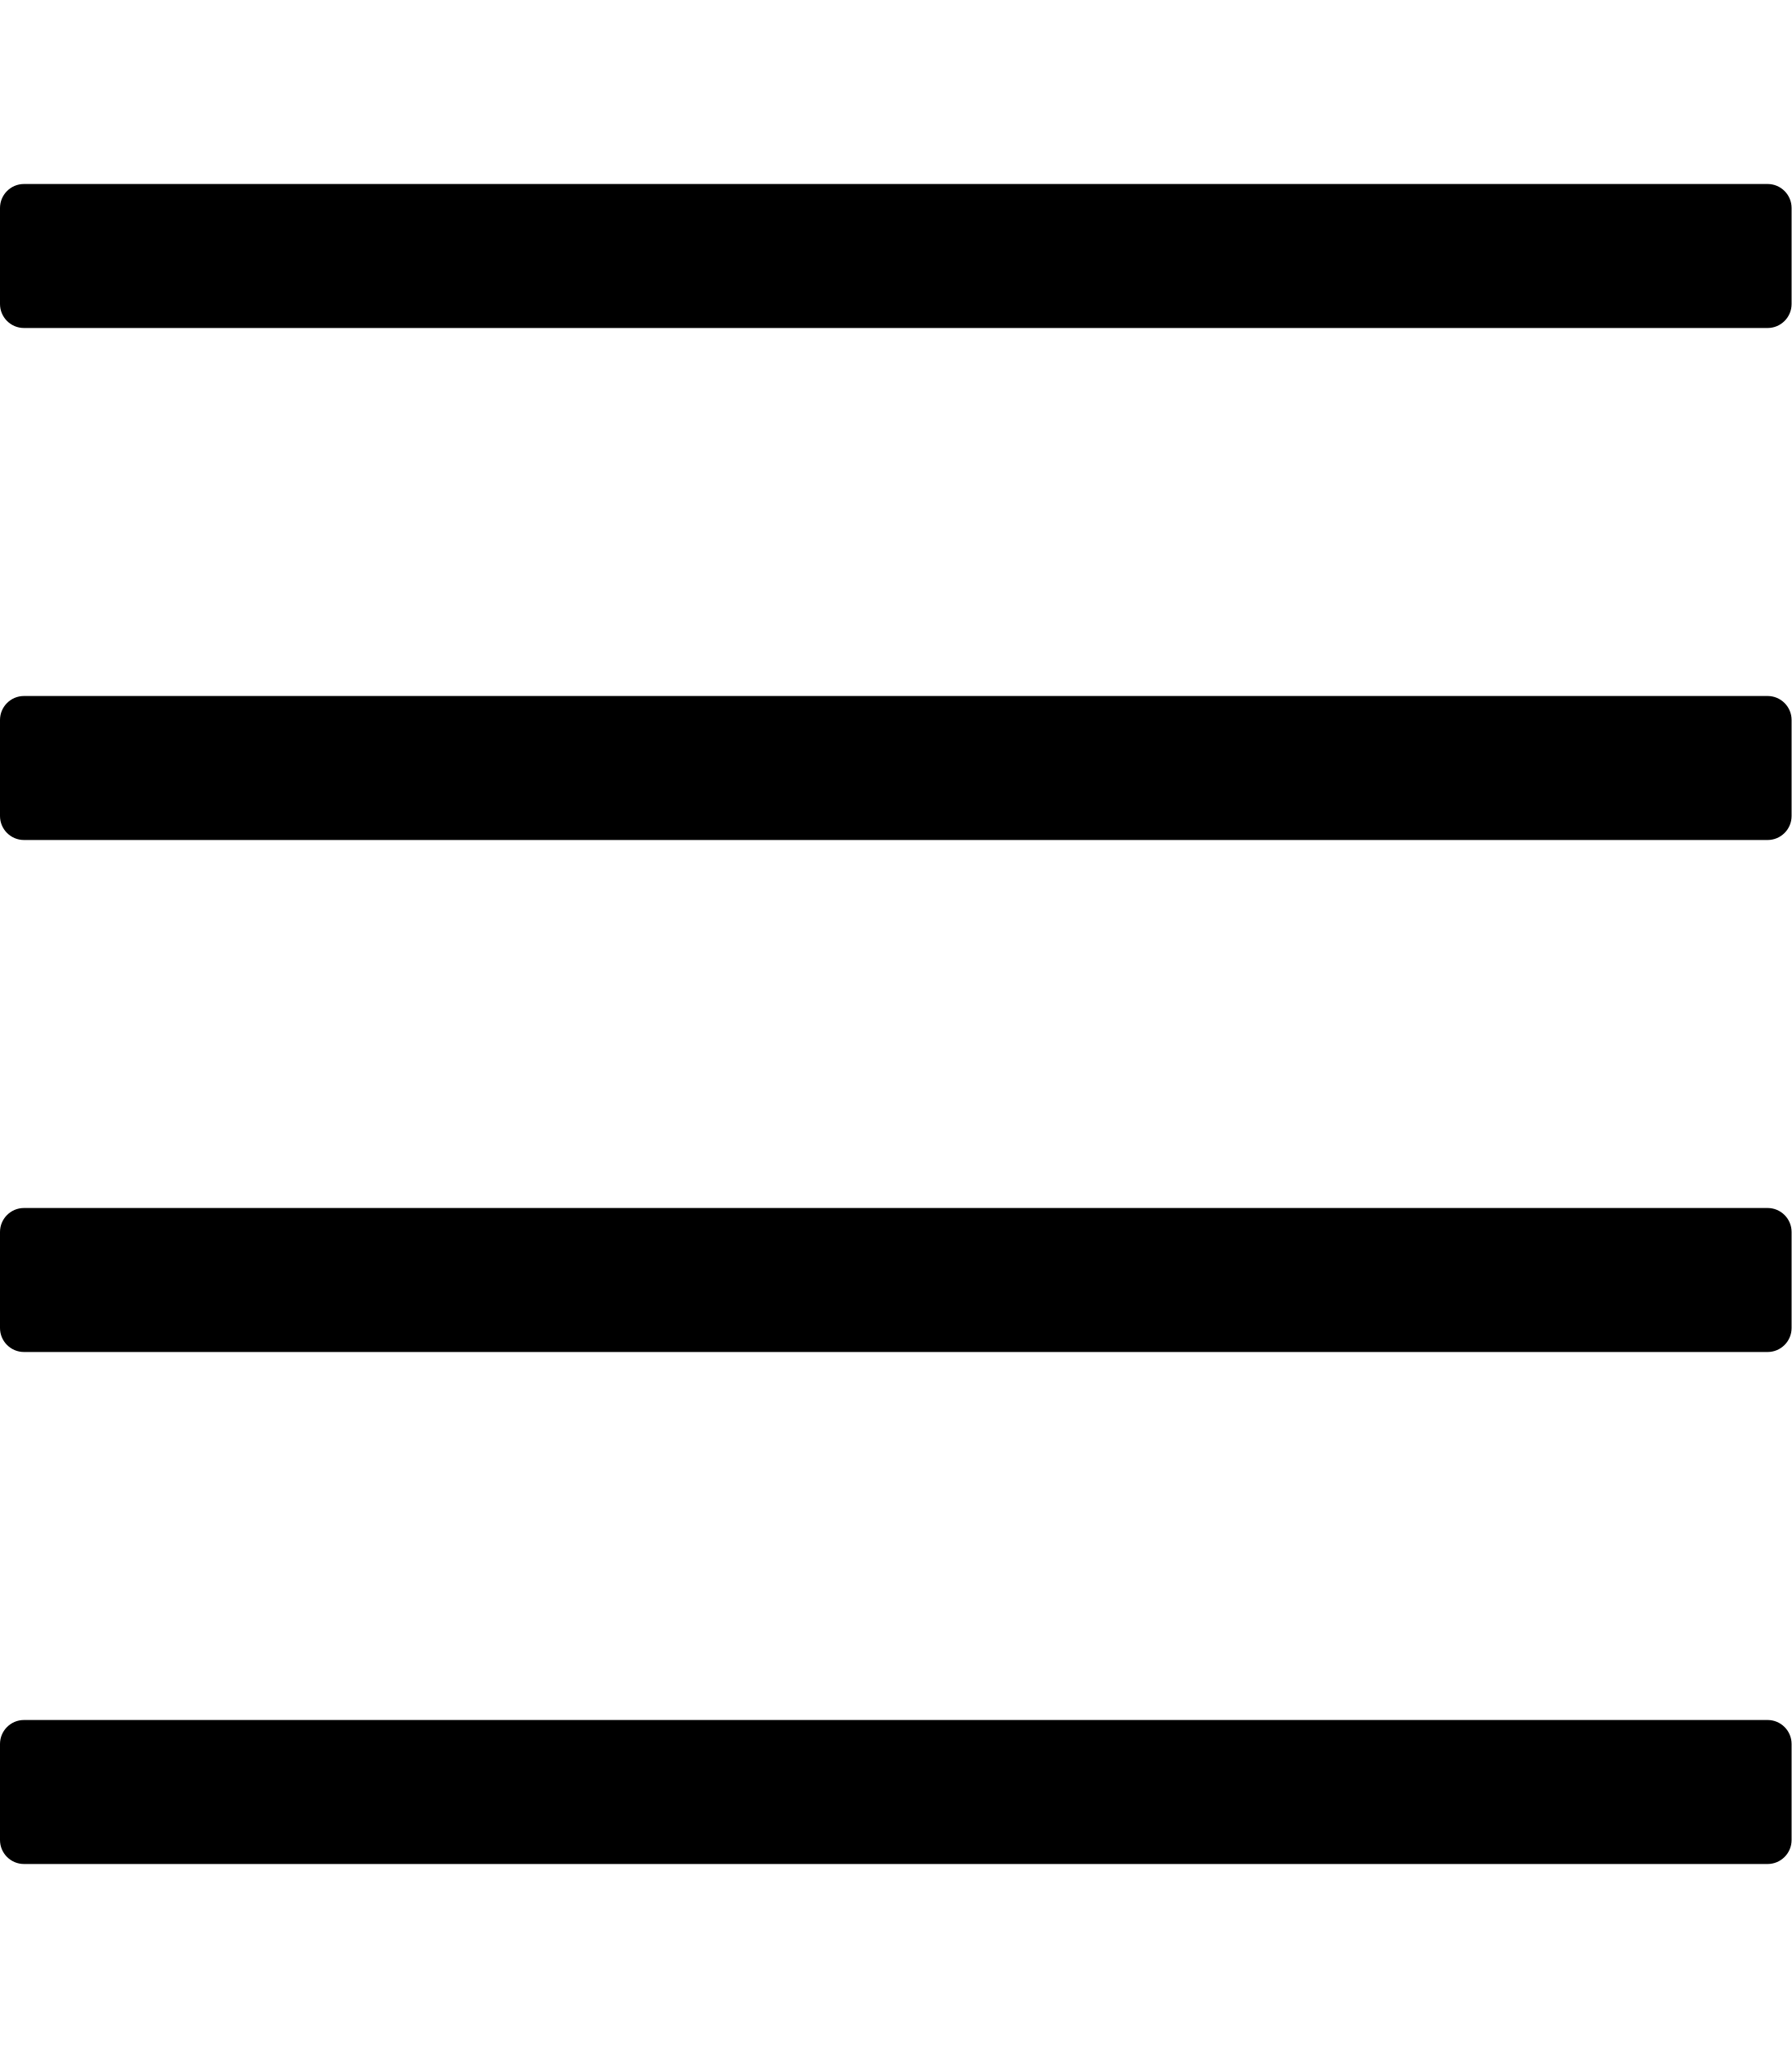
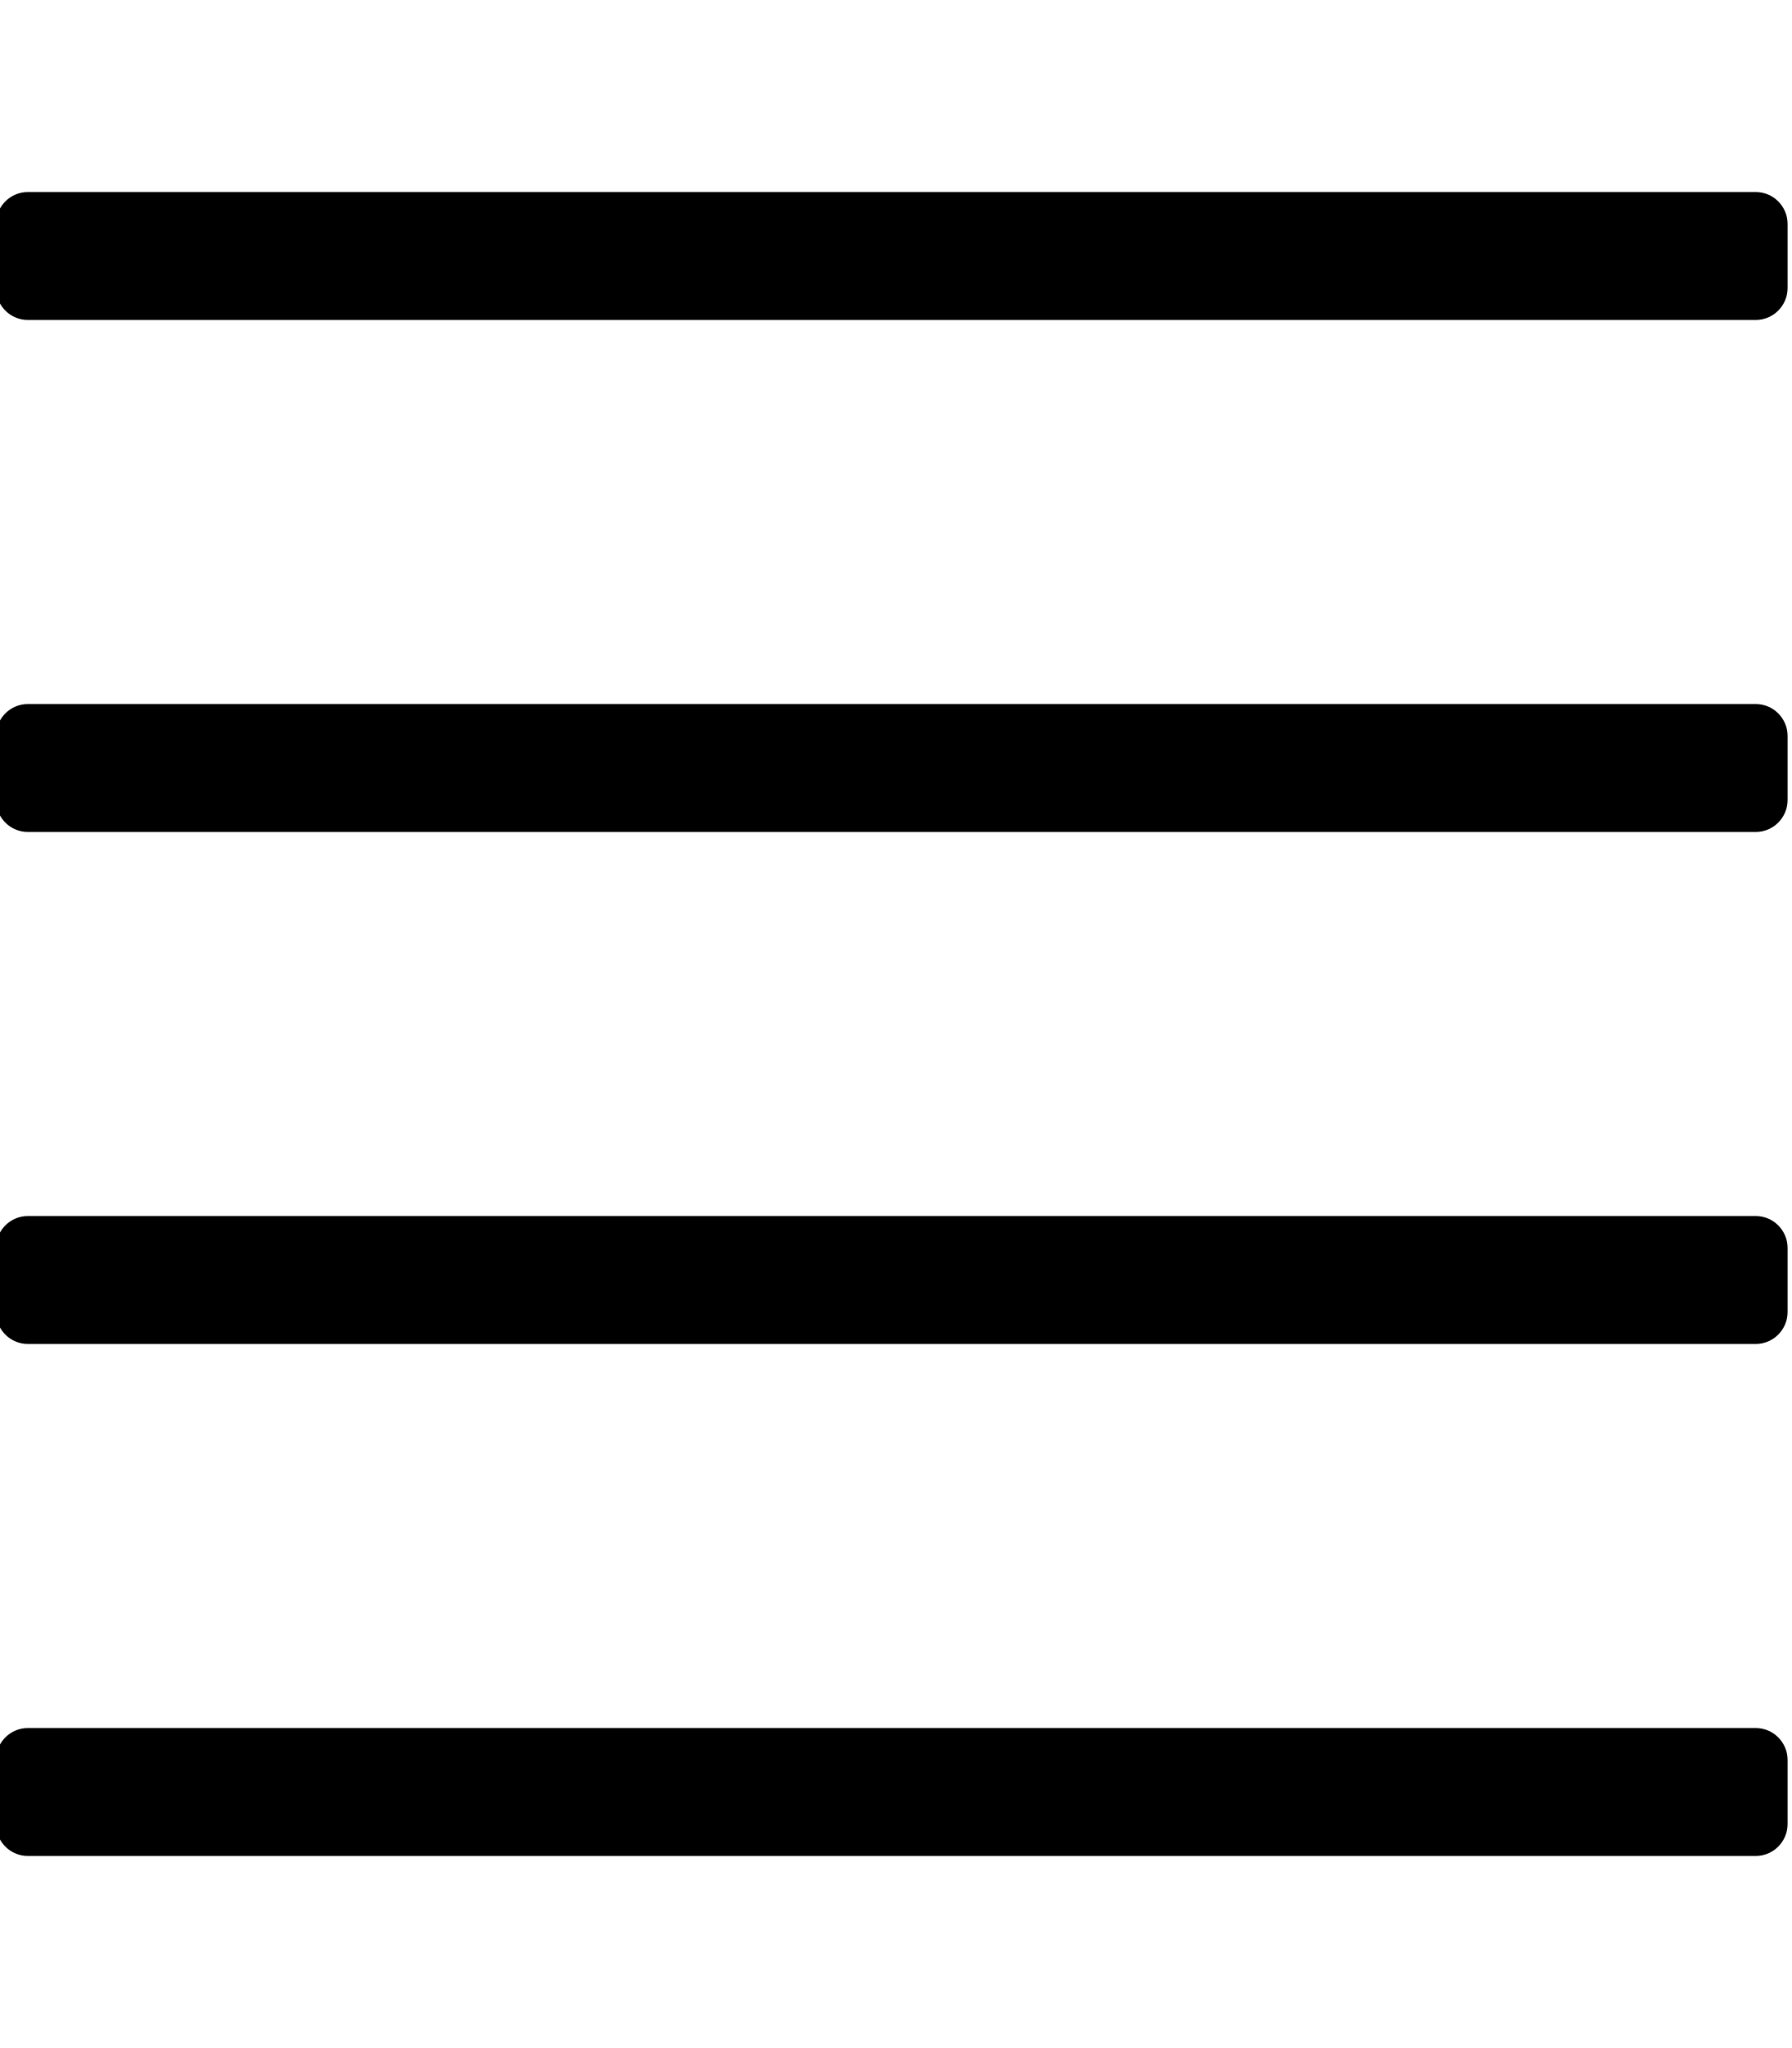
<svg xmlns="http://www.w3.org/2000/svg" viewBox="0 0 448 512">
-   <path d="M0 76V52a6 6 0 0 1 6-6h436a6 6 0 0 1 6 6v24a6 6 0 0 1-6 6H6a6 6 0 0 1-6-6zm6 134h436a6 6 0 0 0 6-6v-24a6 6 0 0 0-6-6H6a6 6 0 0 0-6 6v24a6 6 0 0 0 6 6zm0 256h436a6 6 0 0 0 6-6v-24a6 6 0 0 0-6-6H6a6 6 0 0 0-6 6v24a6 6 0 0 0 6 6zm0-128h436a6 6 0 0 0 6-6v-24a6 6 0 0 0-6-6H6a6 6 0 0 0-6 6v24a6 6 0 0 0 6 6z" />
+   <path d="M439 48H7a8 8 0 0 0-8 8v16a8 8 0 0 0 8 8h432a8 8 0 0 0 8-8V56a8 8 0 0 0-8-8zm0 384H7a8 8 0 0 0-8 8v16a8 8 0 0 0 8 8h432a8 8 0 0 0 8-8v-16a8 8 0 0 0-8-8zm0-128H7a8 8 0 0 0-8 8v16a8 8 0 0 0 8 8h432a8 8 0 0 0 8-8v-16a8 8 0 0 0-8-8zm0-128H7a8 8 0 0 0-8 8v16a8 8 0 0 0 8 8h432a8 8 0 0 0 8-8v-16a8 8 0 0 0-8-8z" />
</svg>
